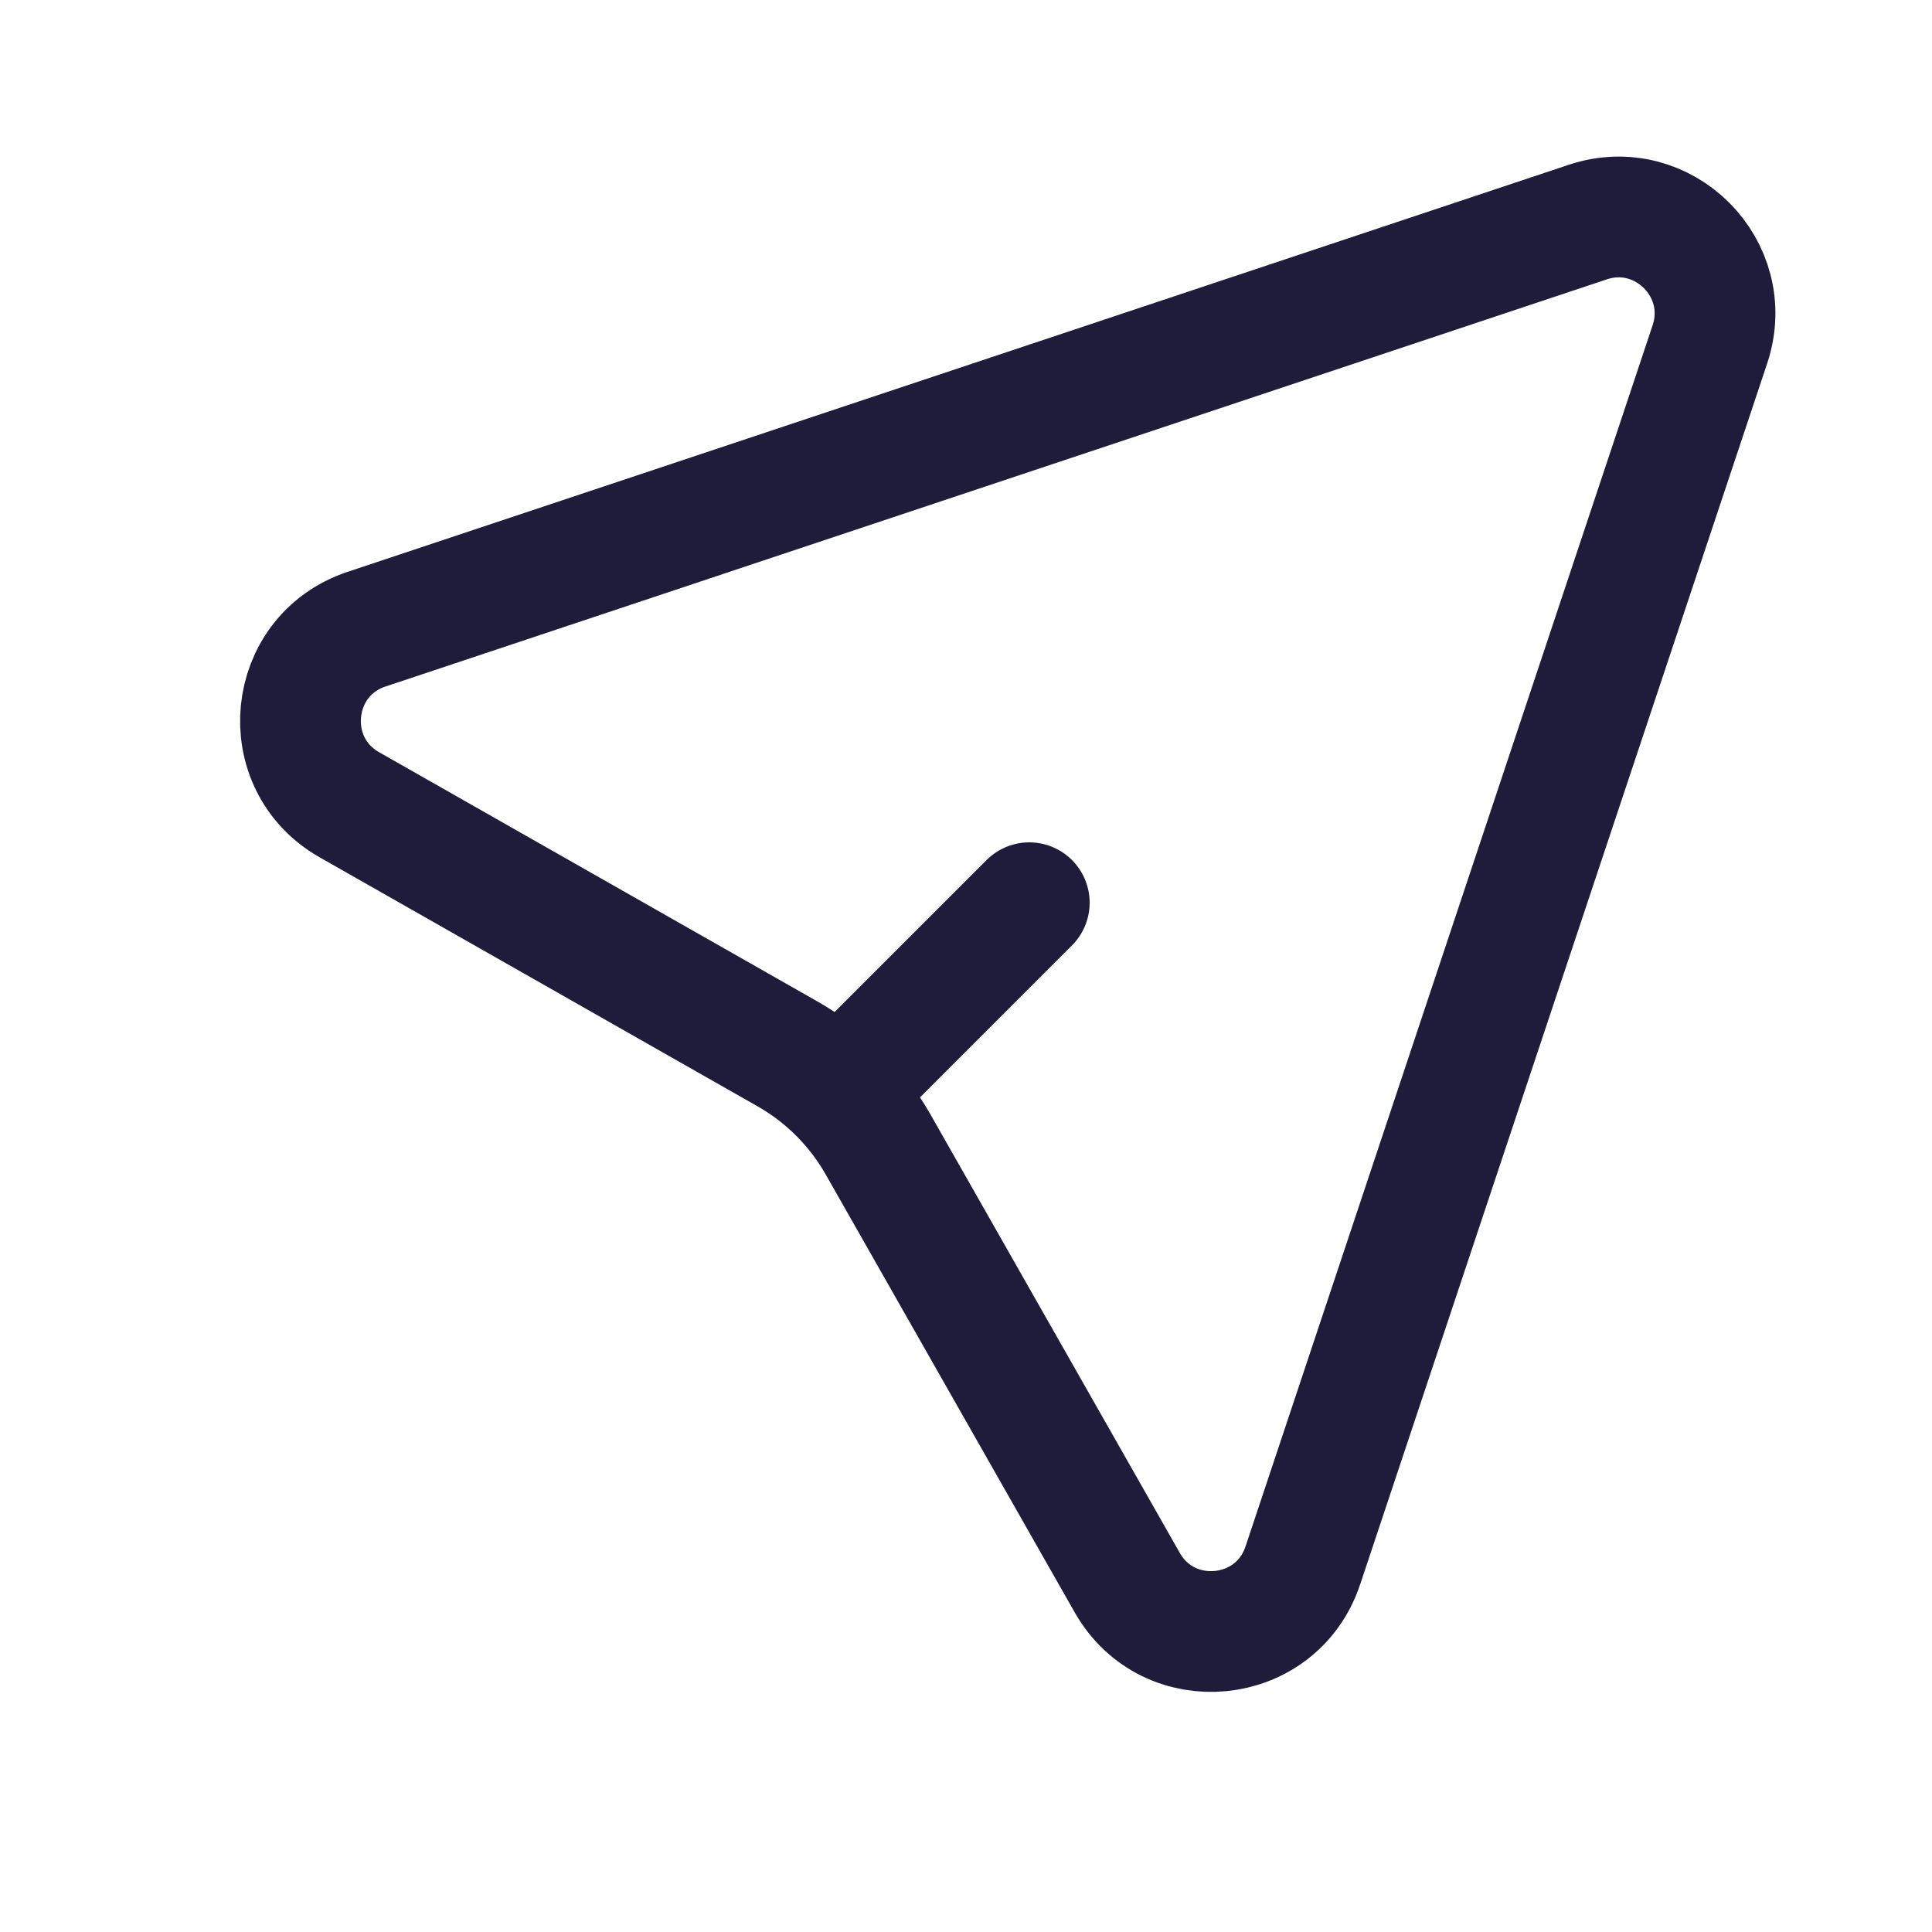
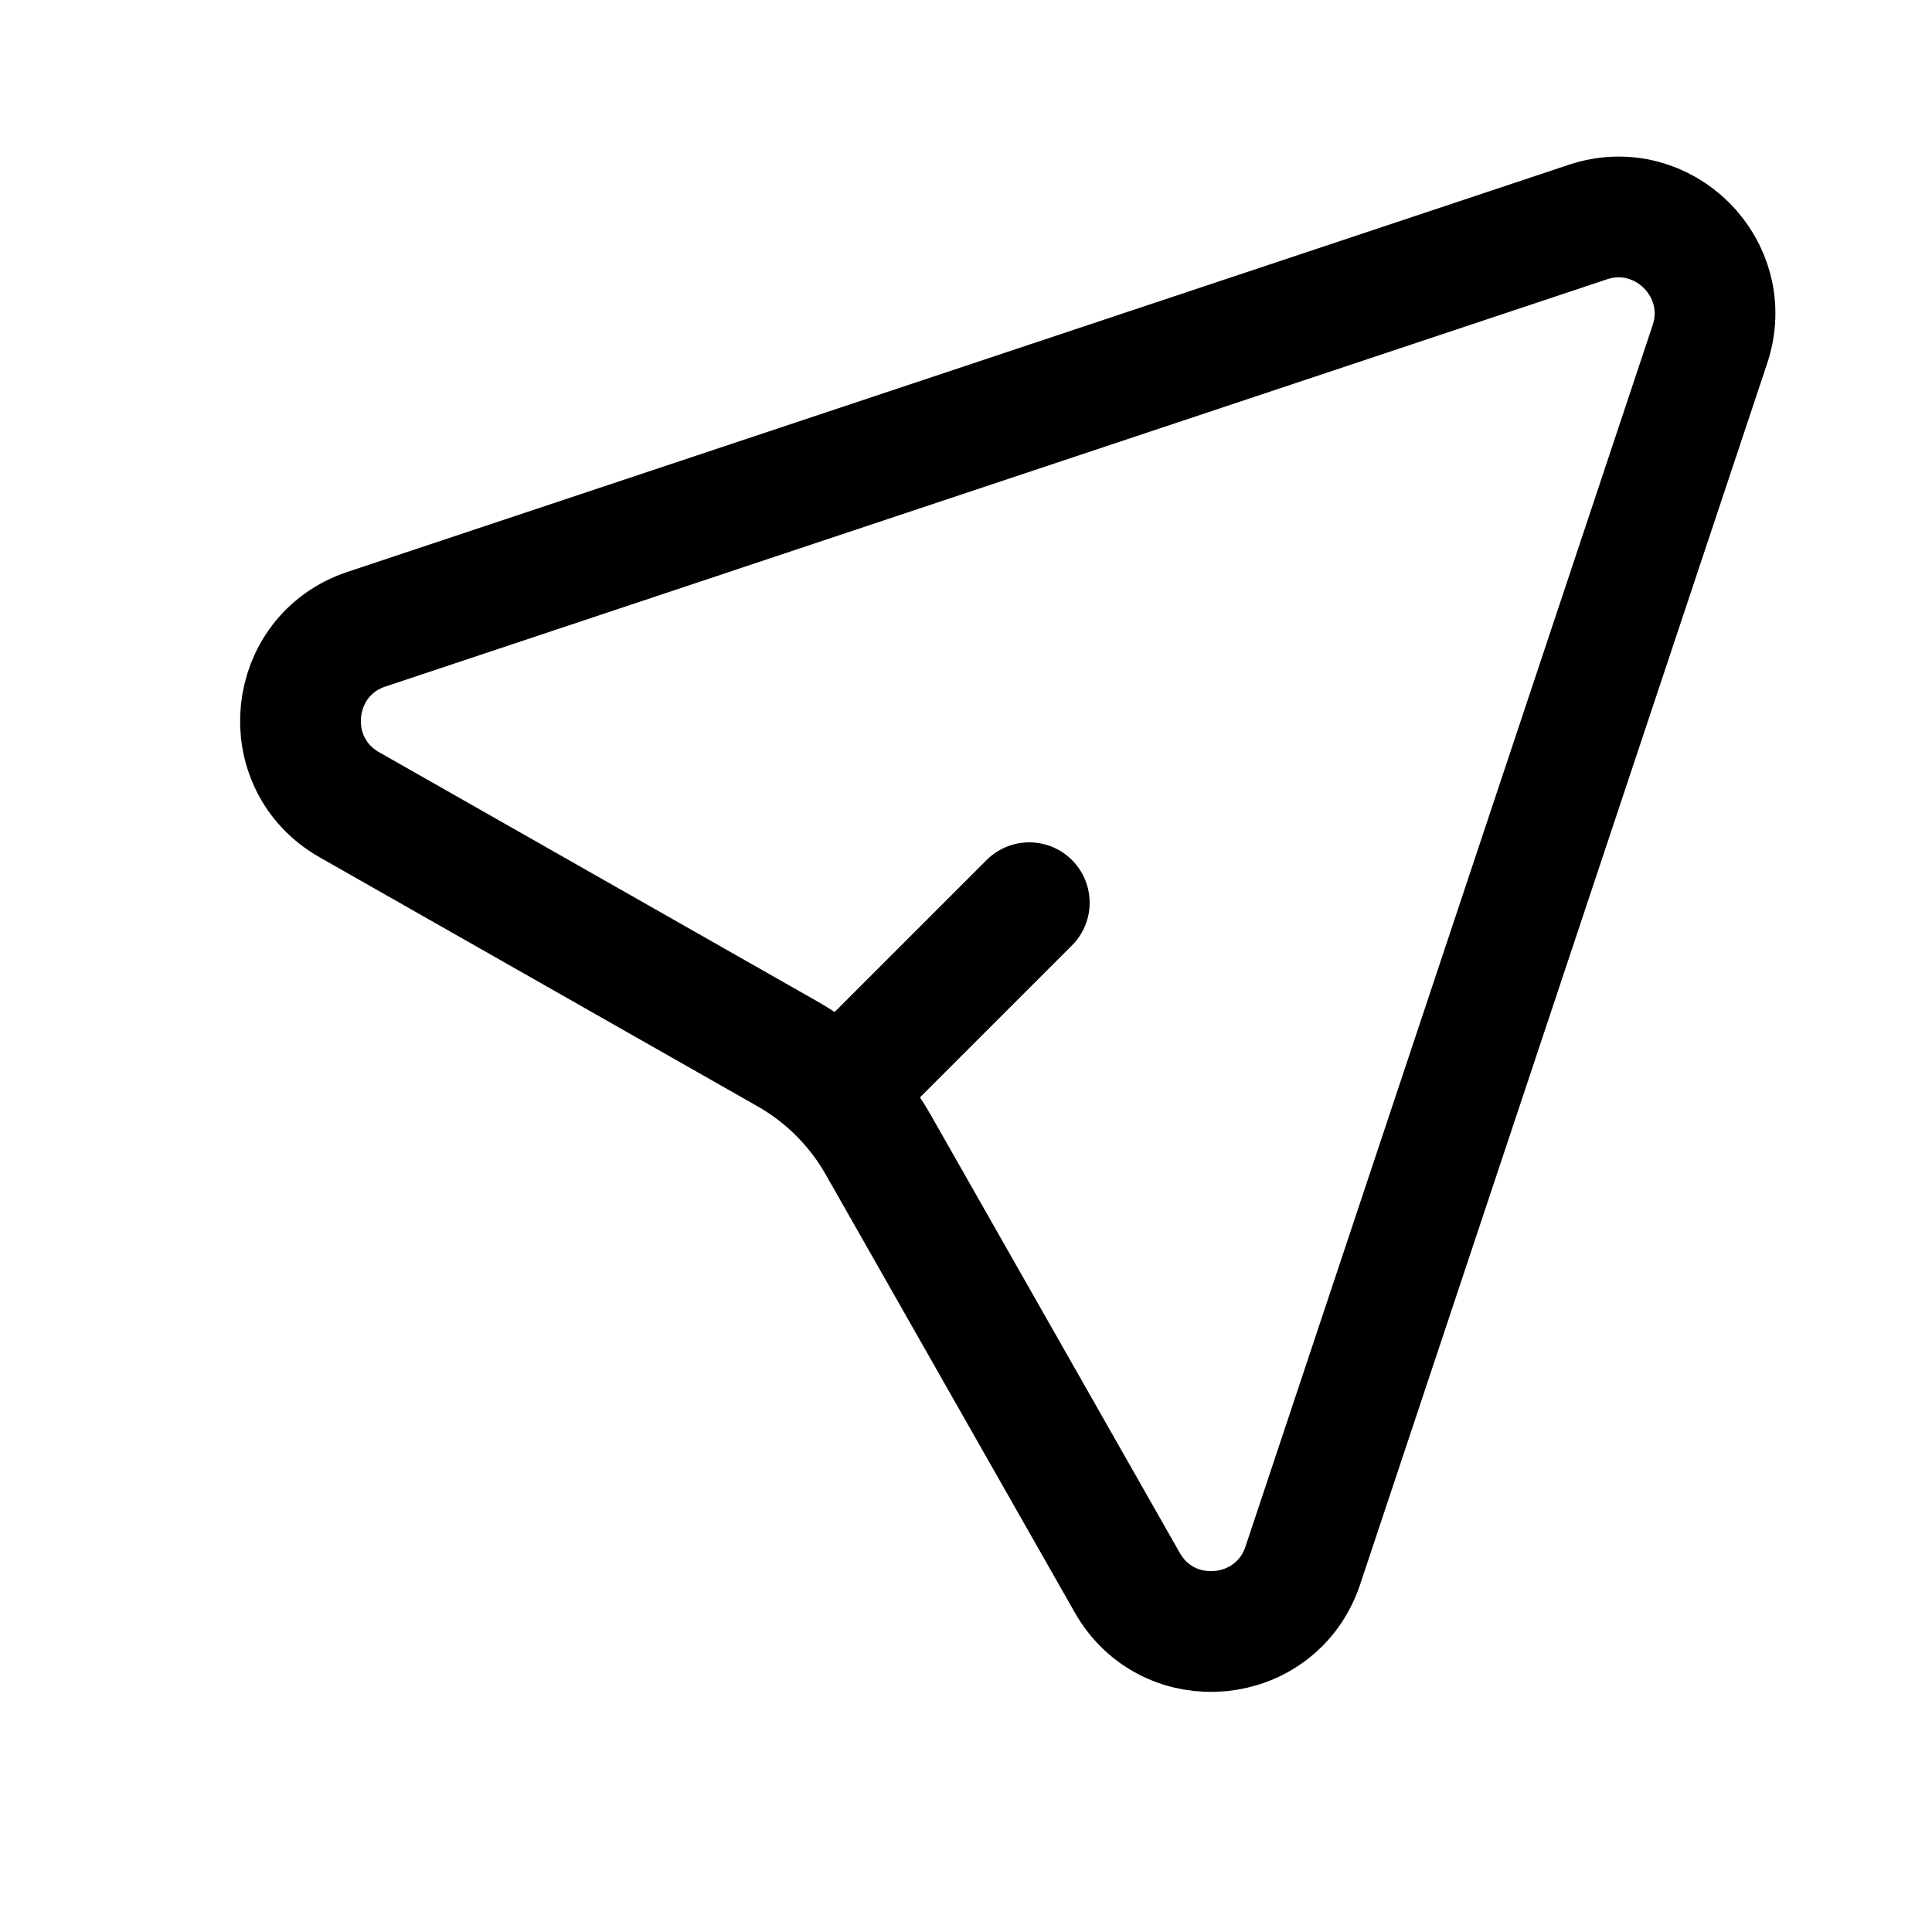
<svg xmlns="http://www.w3.org/2000/svg" width="24" height="24" viewBox="0 0 24 24" fill="none">
-   <path d="M19.723 2.759C20.661 2.446 21.554 3.339 21.241 4.277L16.184 19.447C15.856 20.432 14.516 20.563 14.003 19.66L10.908 14.217C10.641 13.748 10.252 13.359 9.783 13.092L4.34 9.997C3.437 9.484 3.568 8.144 4.553 7.816L19.723 2.759Z" stroke="#1F1C3B" stroke-width="1.5" />
-   <path d="M12.786 11.214L10.786 13.214" stroke="#1F1C3B" stroke-width="1.5" stroke-linecap="round" stroke-linejoin="round" />
+   <path d="M19.723 2.759C20.661 2.446 21.554 3.339 21.241 4.277L16.184 19.447C15.856 20.432 14.516 20.563 14.003 19.66L10.908 14.217C10.641 13.748 10.252 13.359 9.783 13.092L4.34 9.997C3.437 9.484 3.568 8.144 4.553 7.816L19.723 2.759Z" stroke="currentColor" stroke-width="1.5" />
+   <path d="M12.786 11.214L10.786 13.214" stroke="currentColor" stroke-width="1.5" stroke-linecap="round" stroke-linejoin="round" />
</svg>
